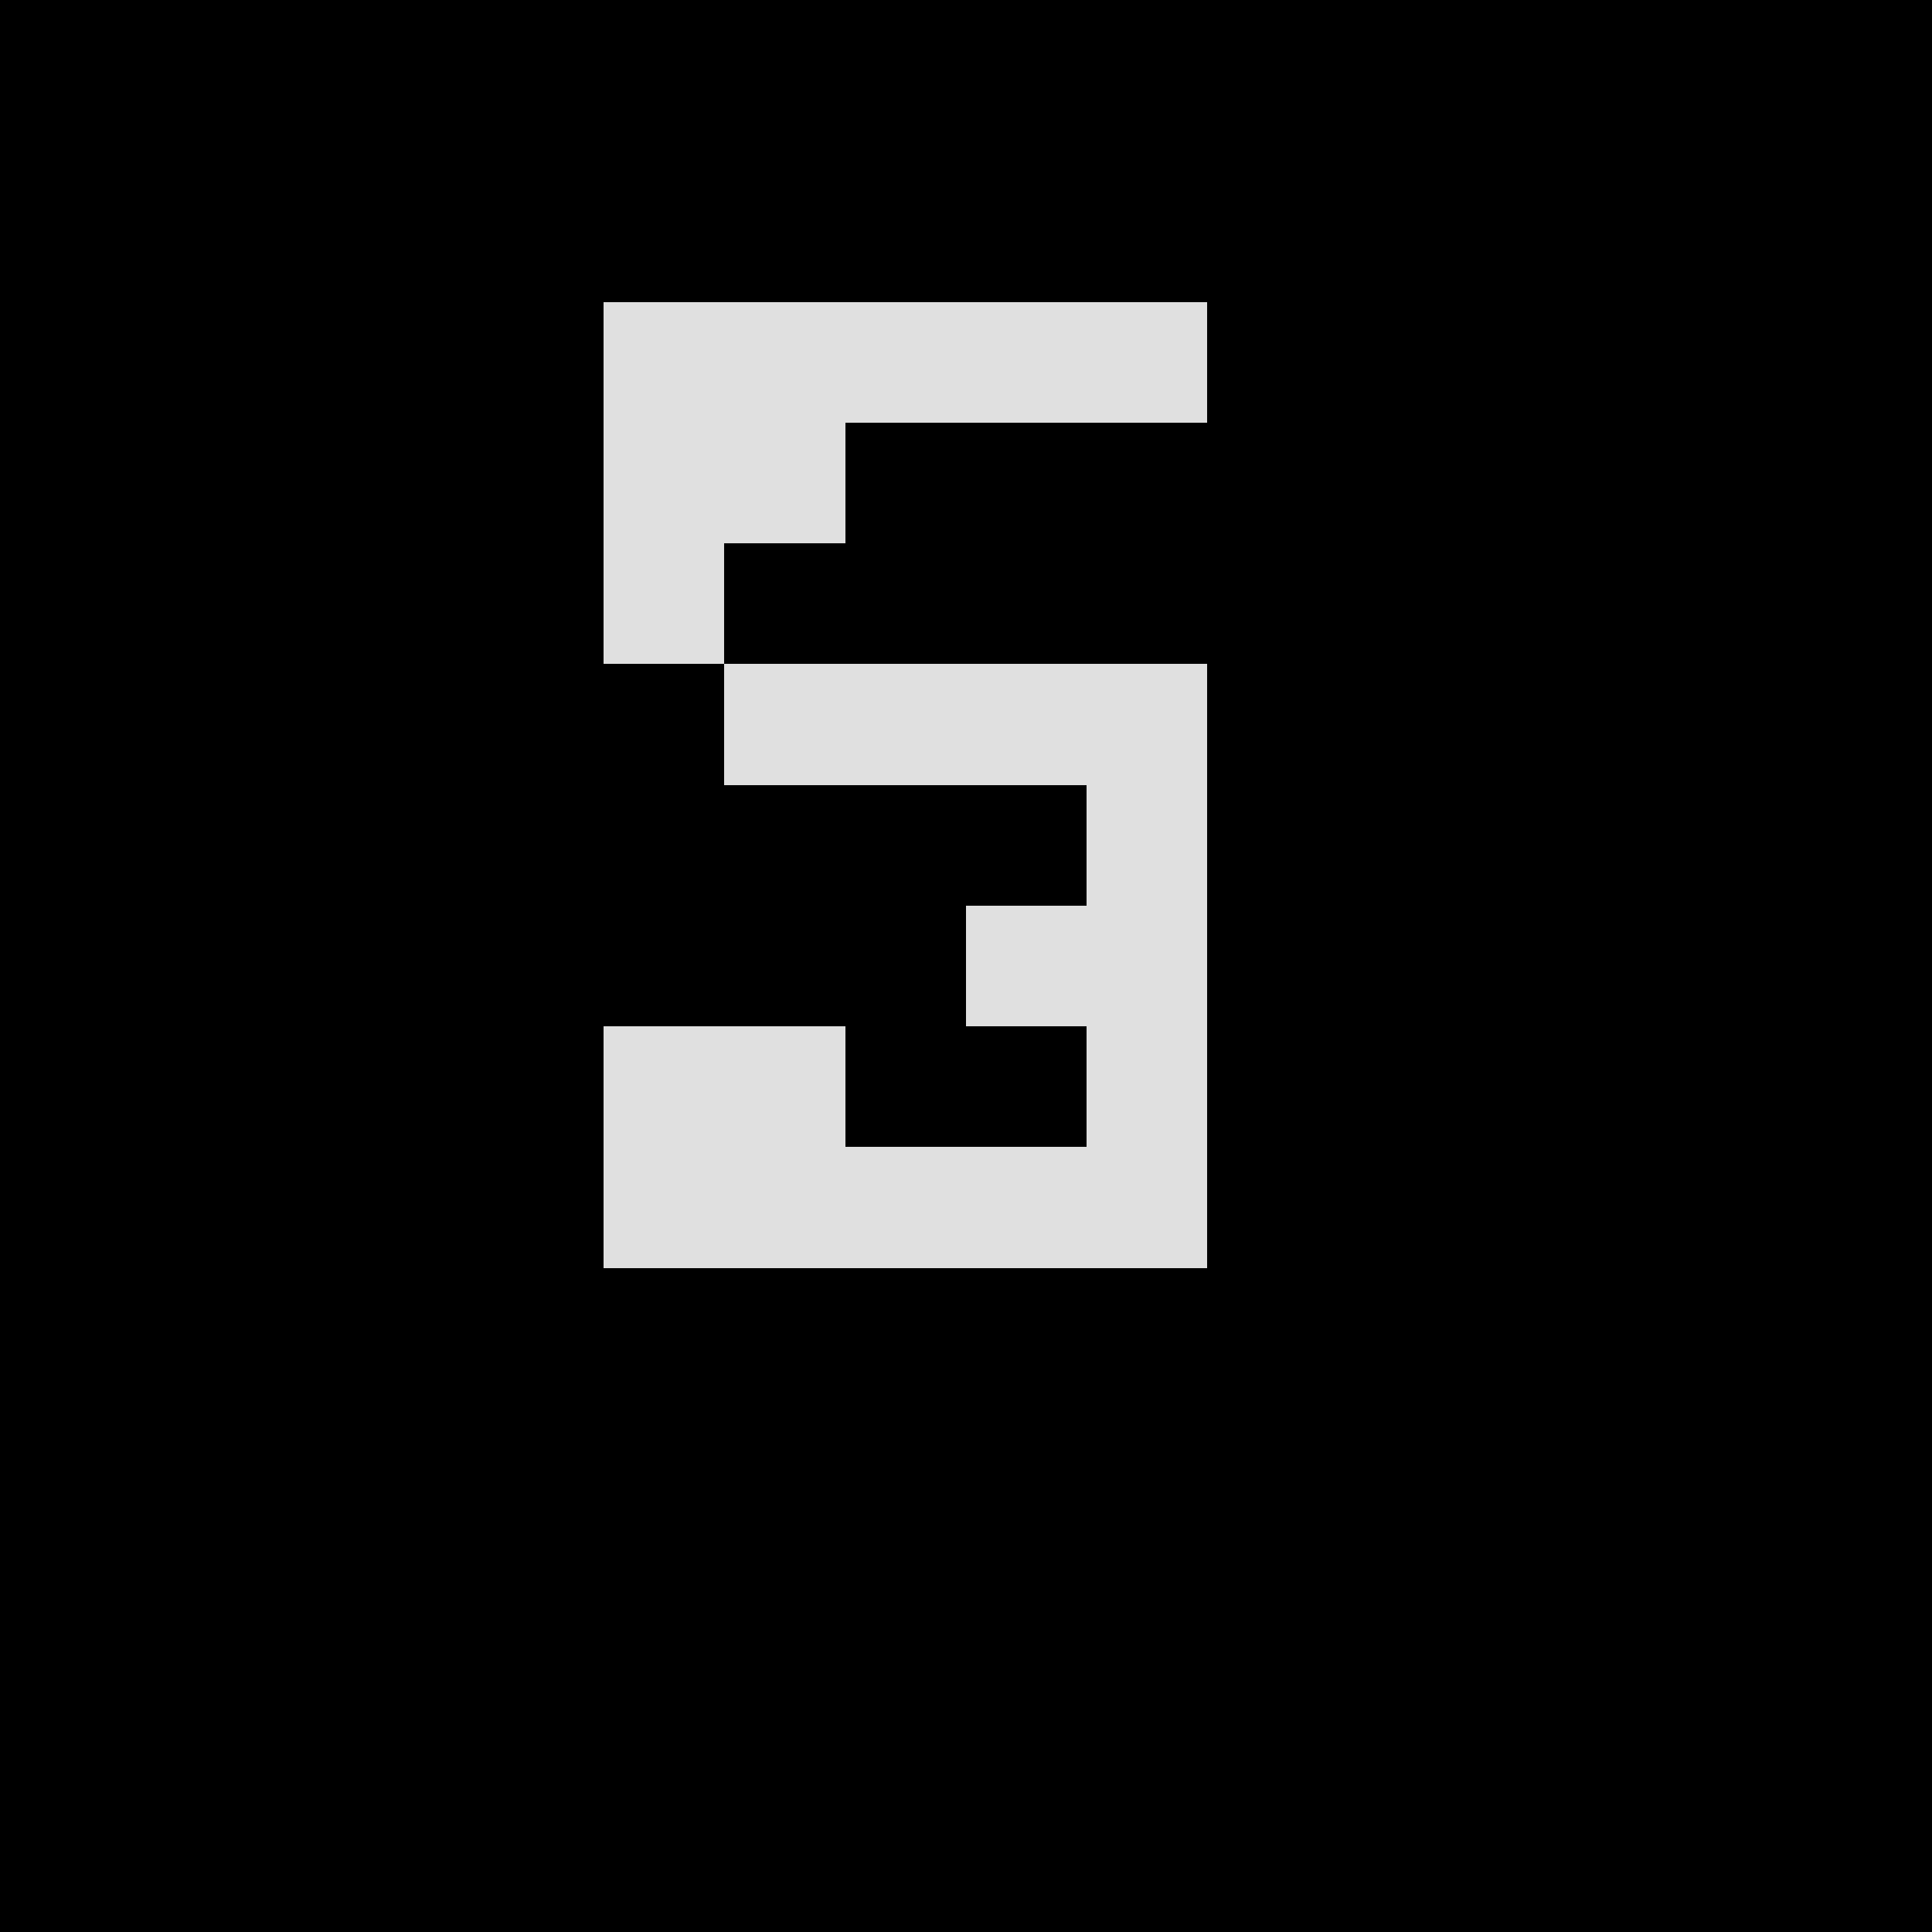
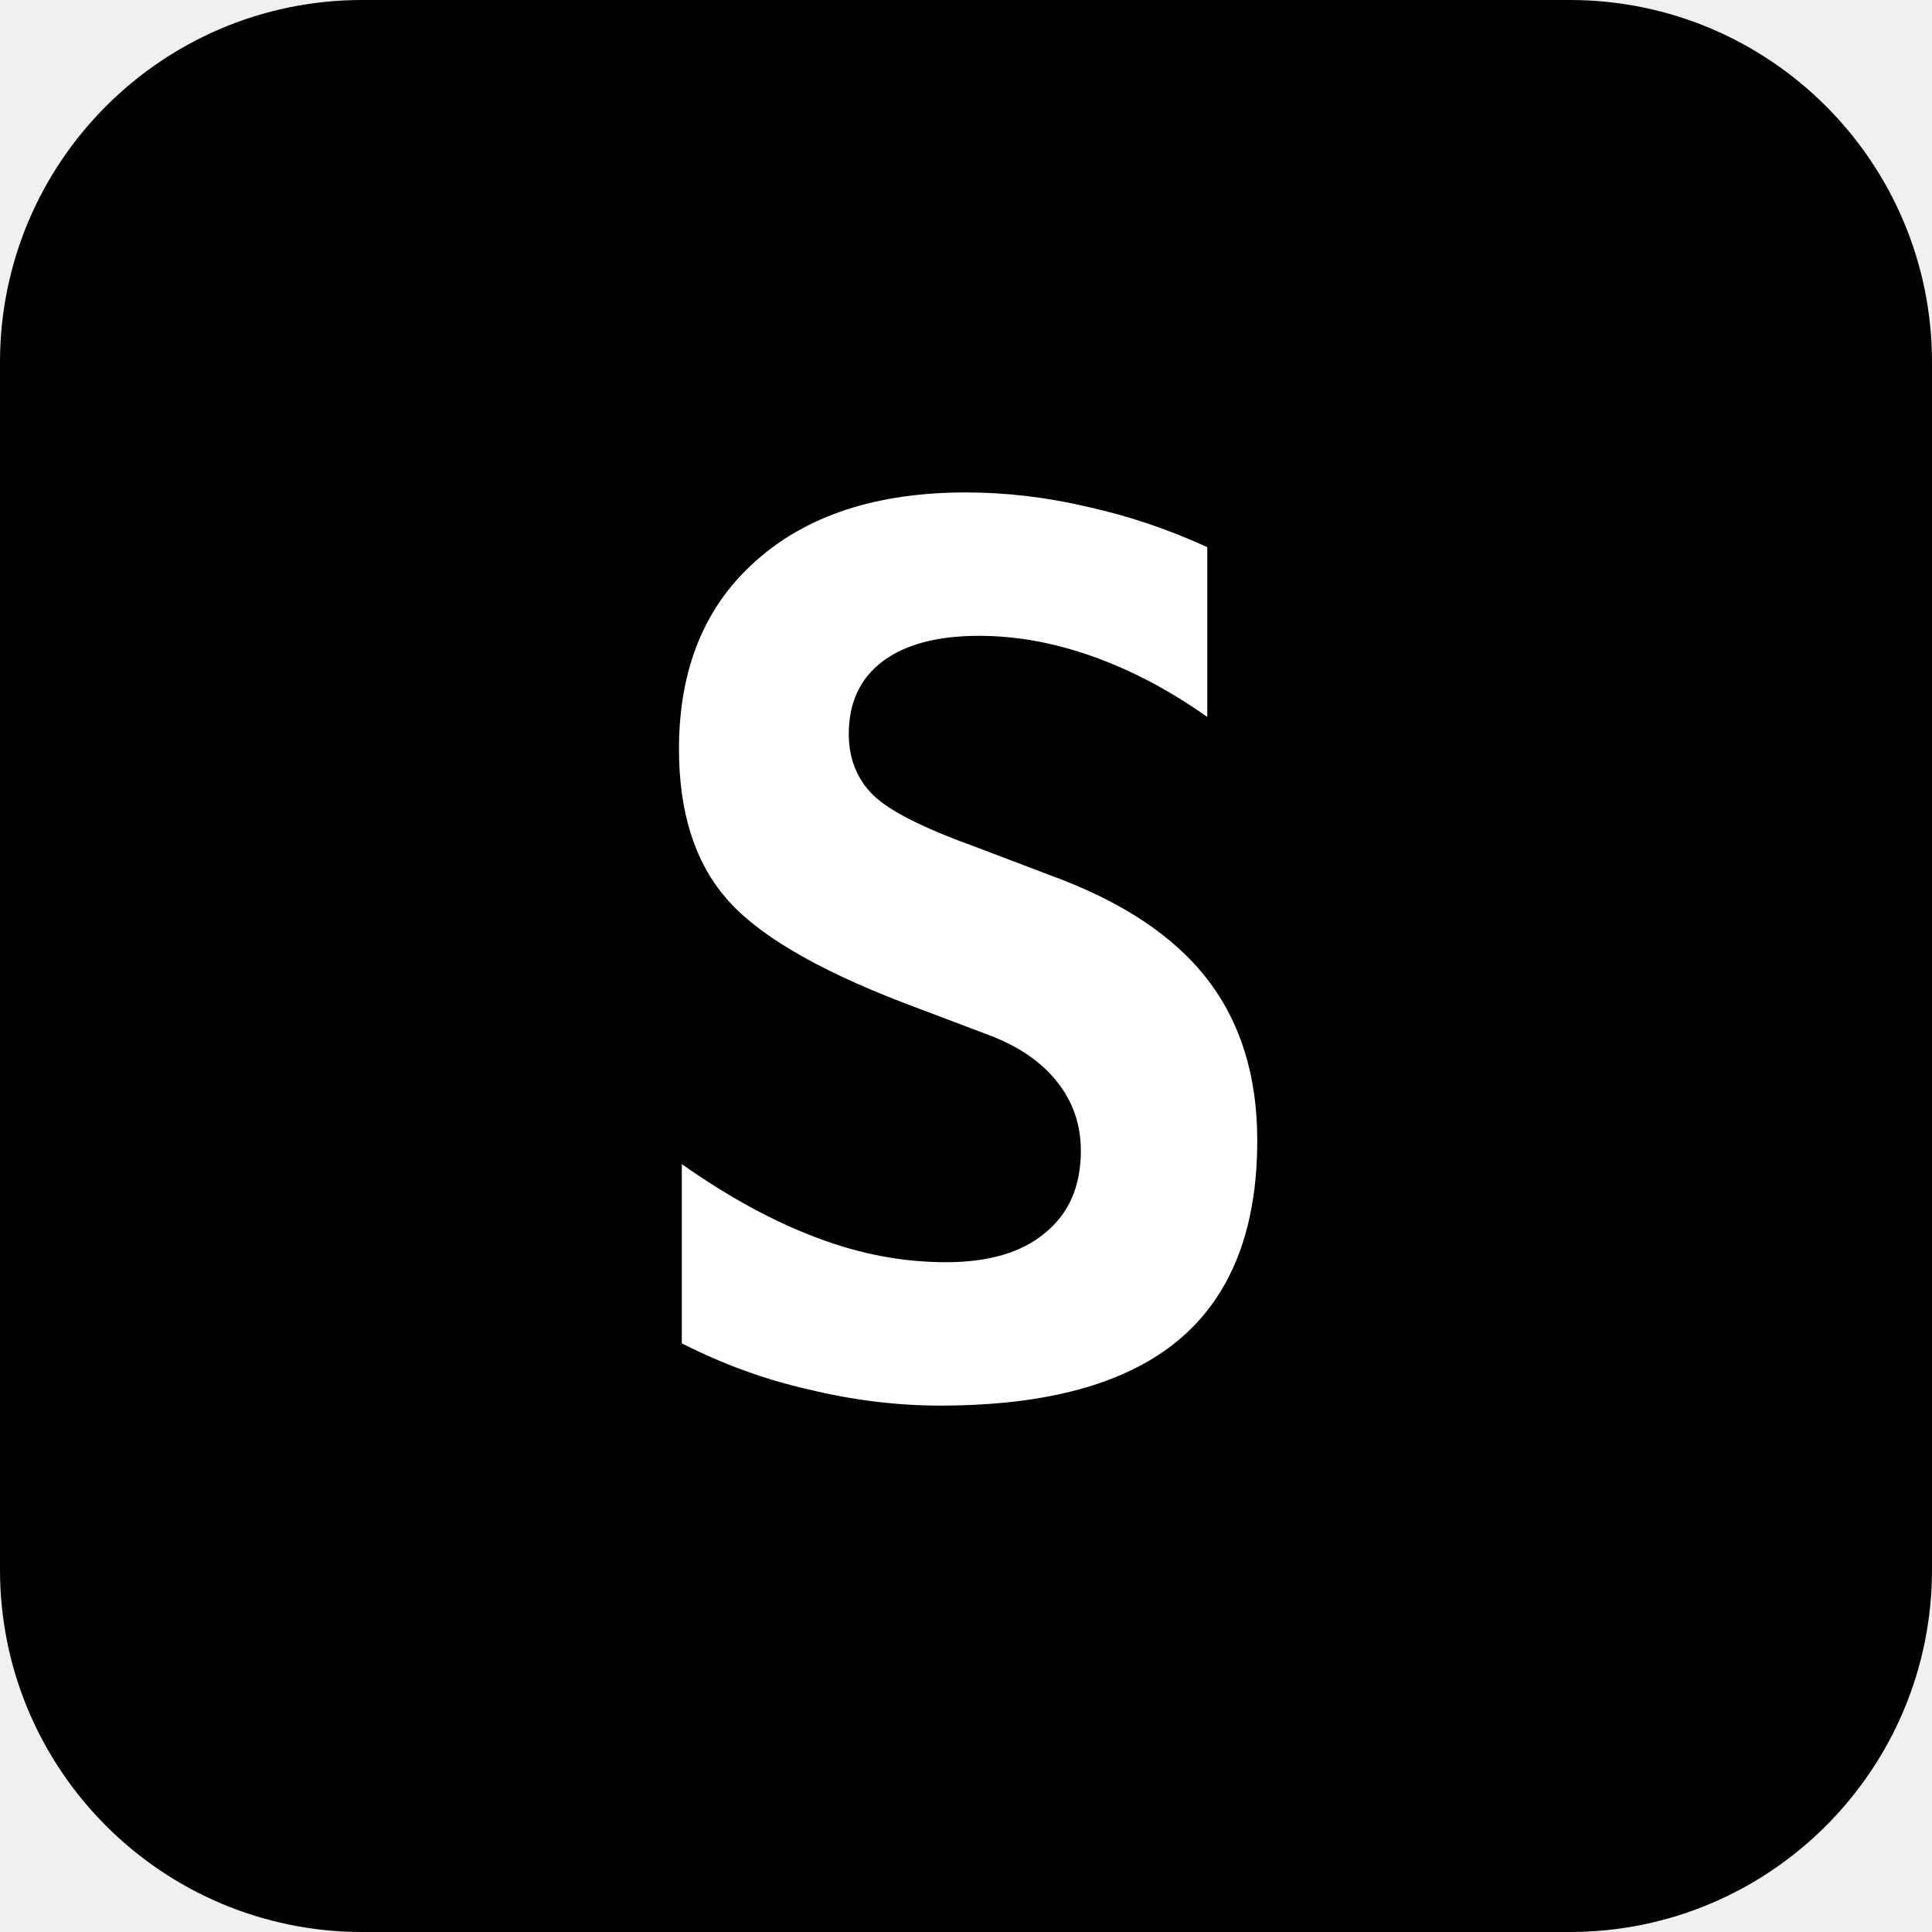
- <svg xmlns="http://www.w3.org/2000/svg" viewBox="0 0 32 32" shape-rendering="crispEdges">
-   <rect width="32" height="32" fill="#000" />
-   <rect x="10" y="5" width="10" height="2" fill="#e0e0e0" />
-   <rect x="10" y="7" width="4" height="2" fill="#e0e0e0" />
-   <rect x="10" y="9" width="2" height="2" fill="#e0e0e0" />
-   <rect x="12" y="11" width="8" height="2" fill="#e0e0e0" />
-   <rect x="18" y="13" width="2" height="2" fill="#e0e0e0" />
-   <rect x="16" y="15" width="4" height="2" fill="#e0e0e0" />
-   <rect x="10" y="17" width="4" height="2" fill="#e0e0e0" />
-   <rect x="18" y="17" width="2" height="2" fill="#e0e0e0" />
-   <rect x="10" y="19" width="10" height="2" fill="#e0e0e0" />
+ <svg xmlns="http://www.w3.org/2000/svg" viewBox="0 0 32 32">
+   <rect width="32" height="32" rx="6" fill="#000" />
+   <text x="16" y="23" text-anchor="middle" font-family="monospace" font-weight="bold" font-size="20" fill="#fff">S</text>
</svg>
